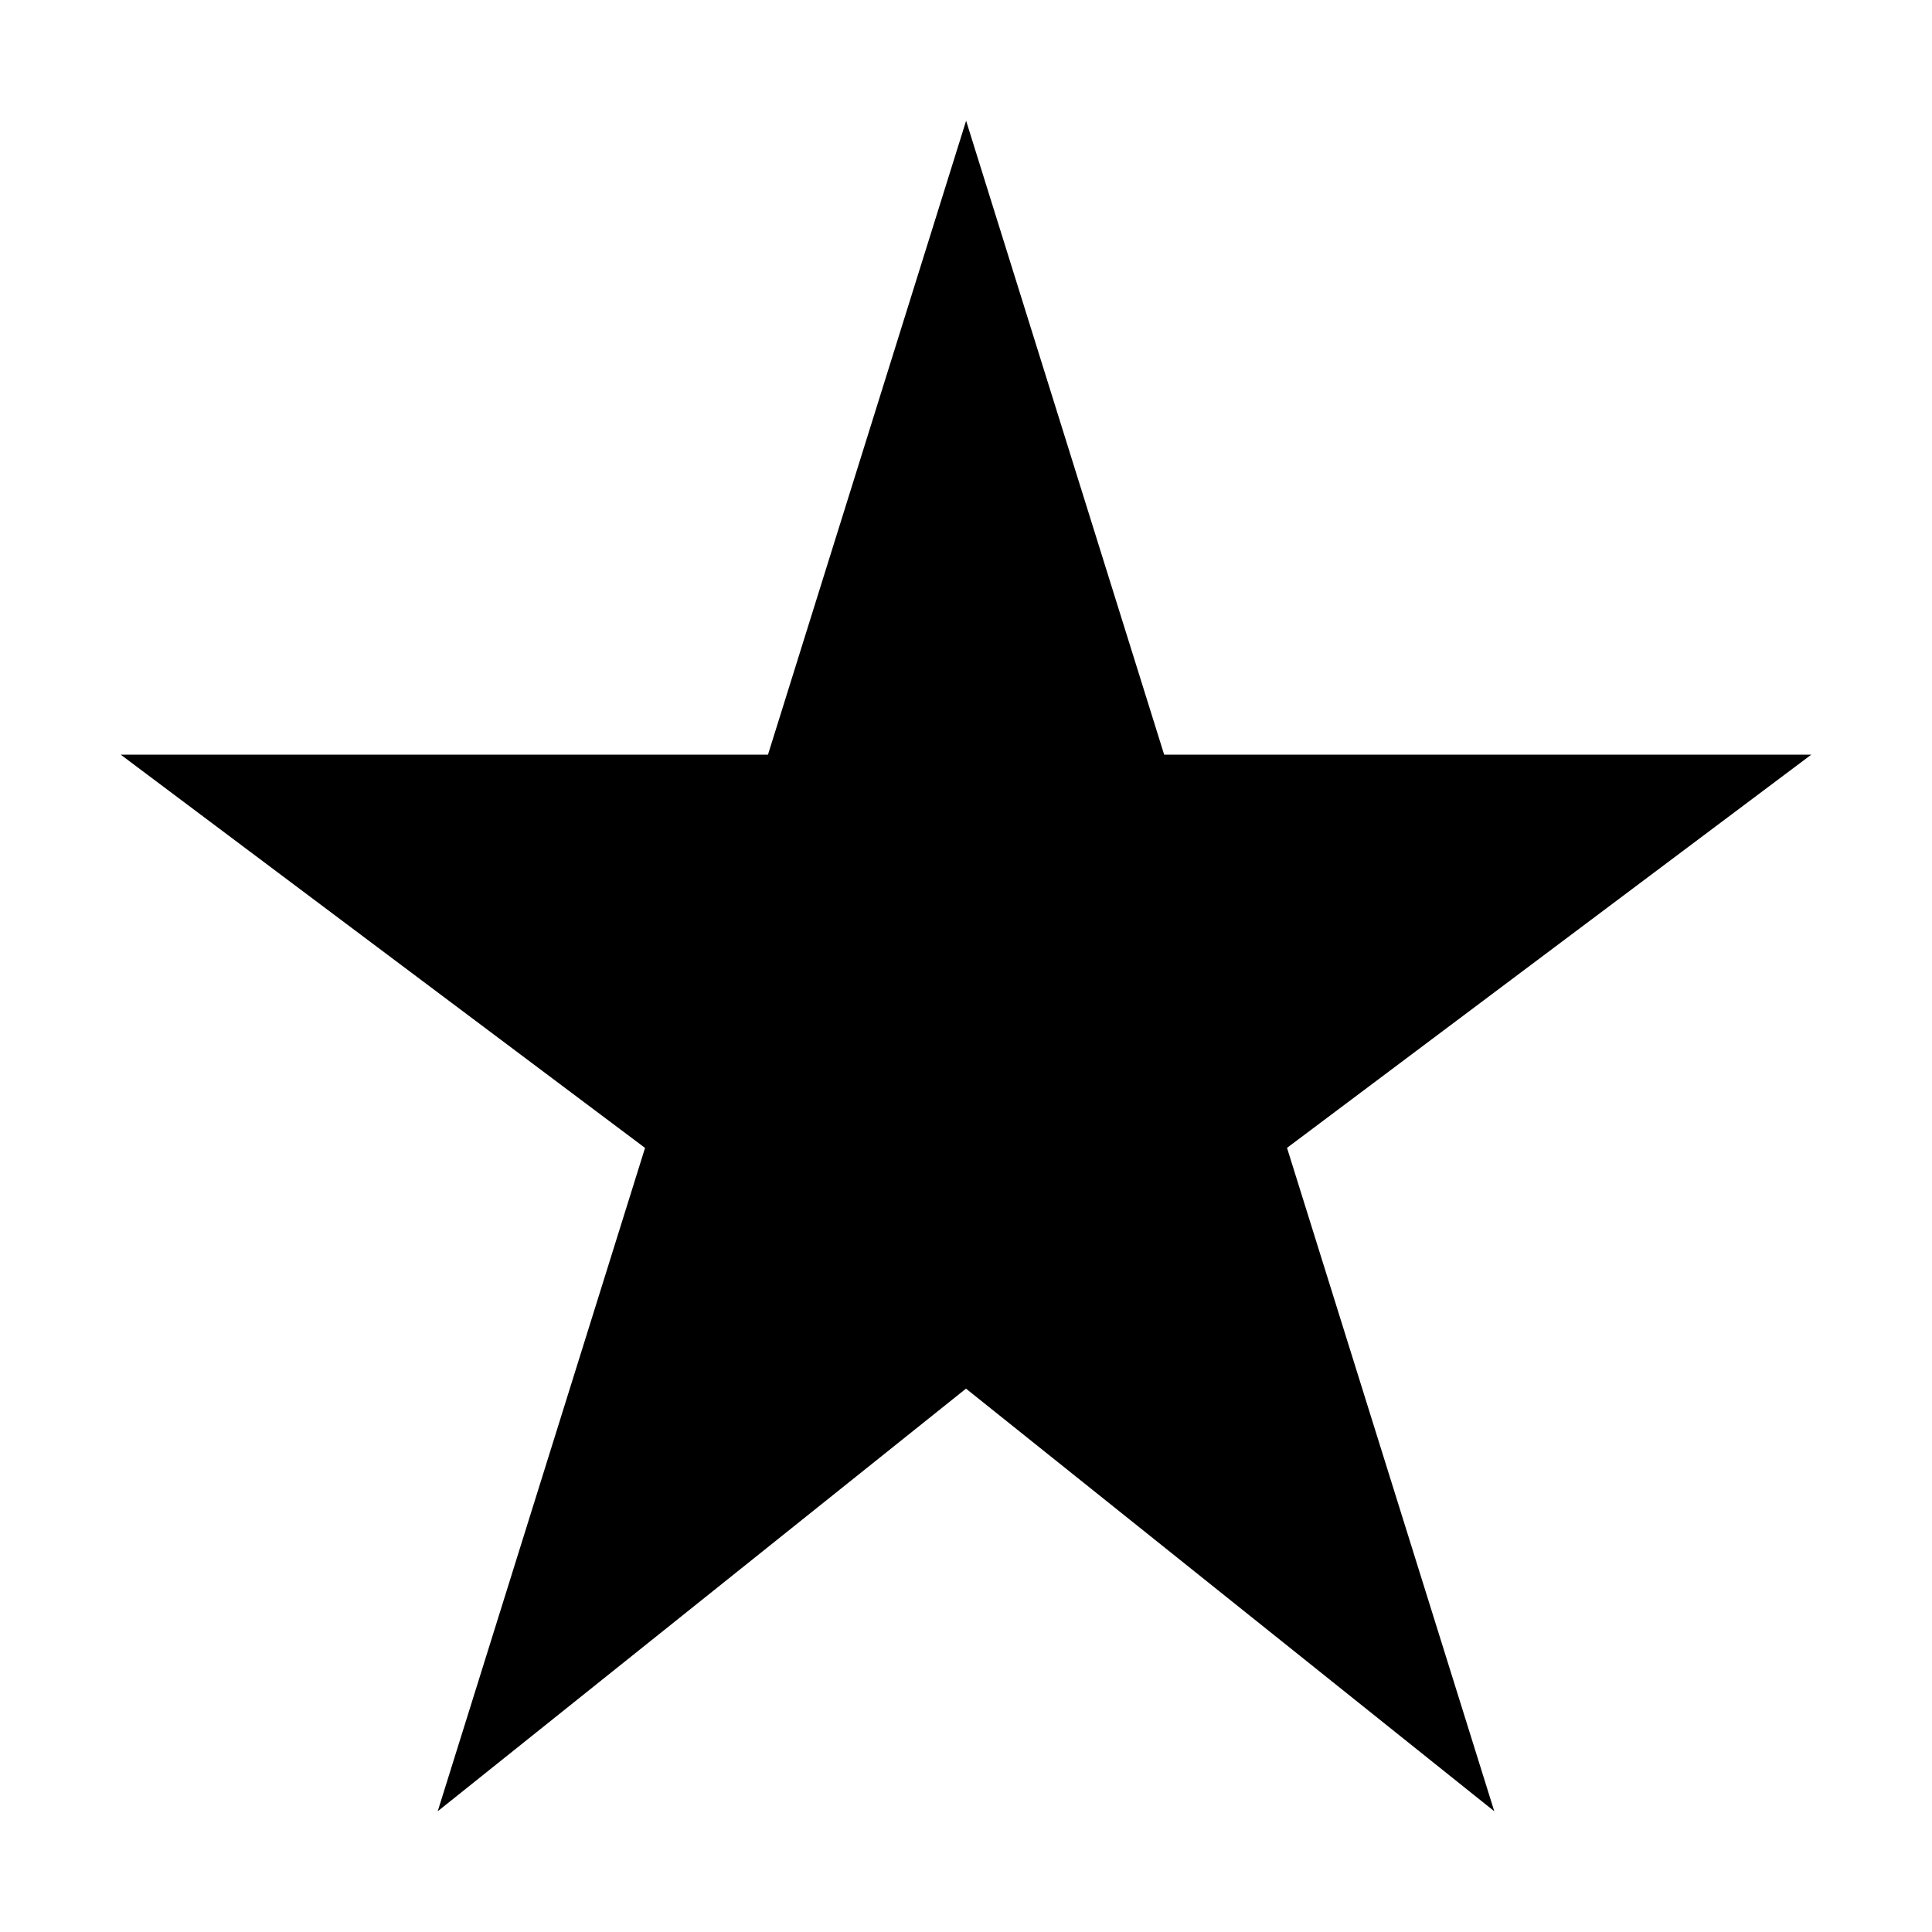
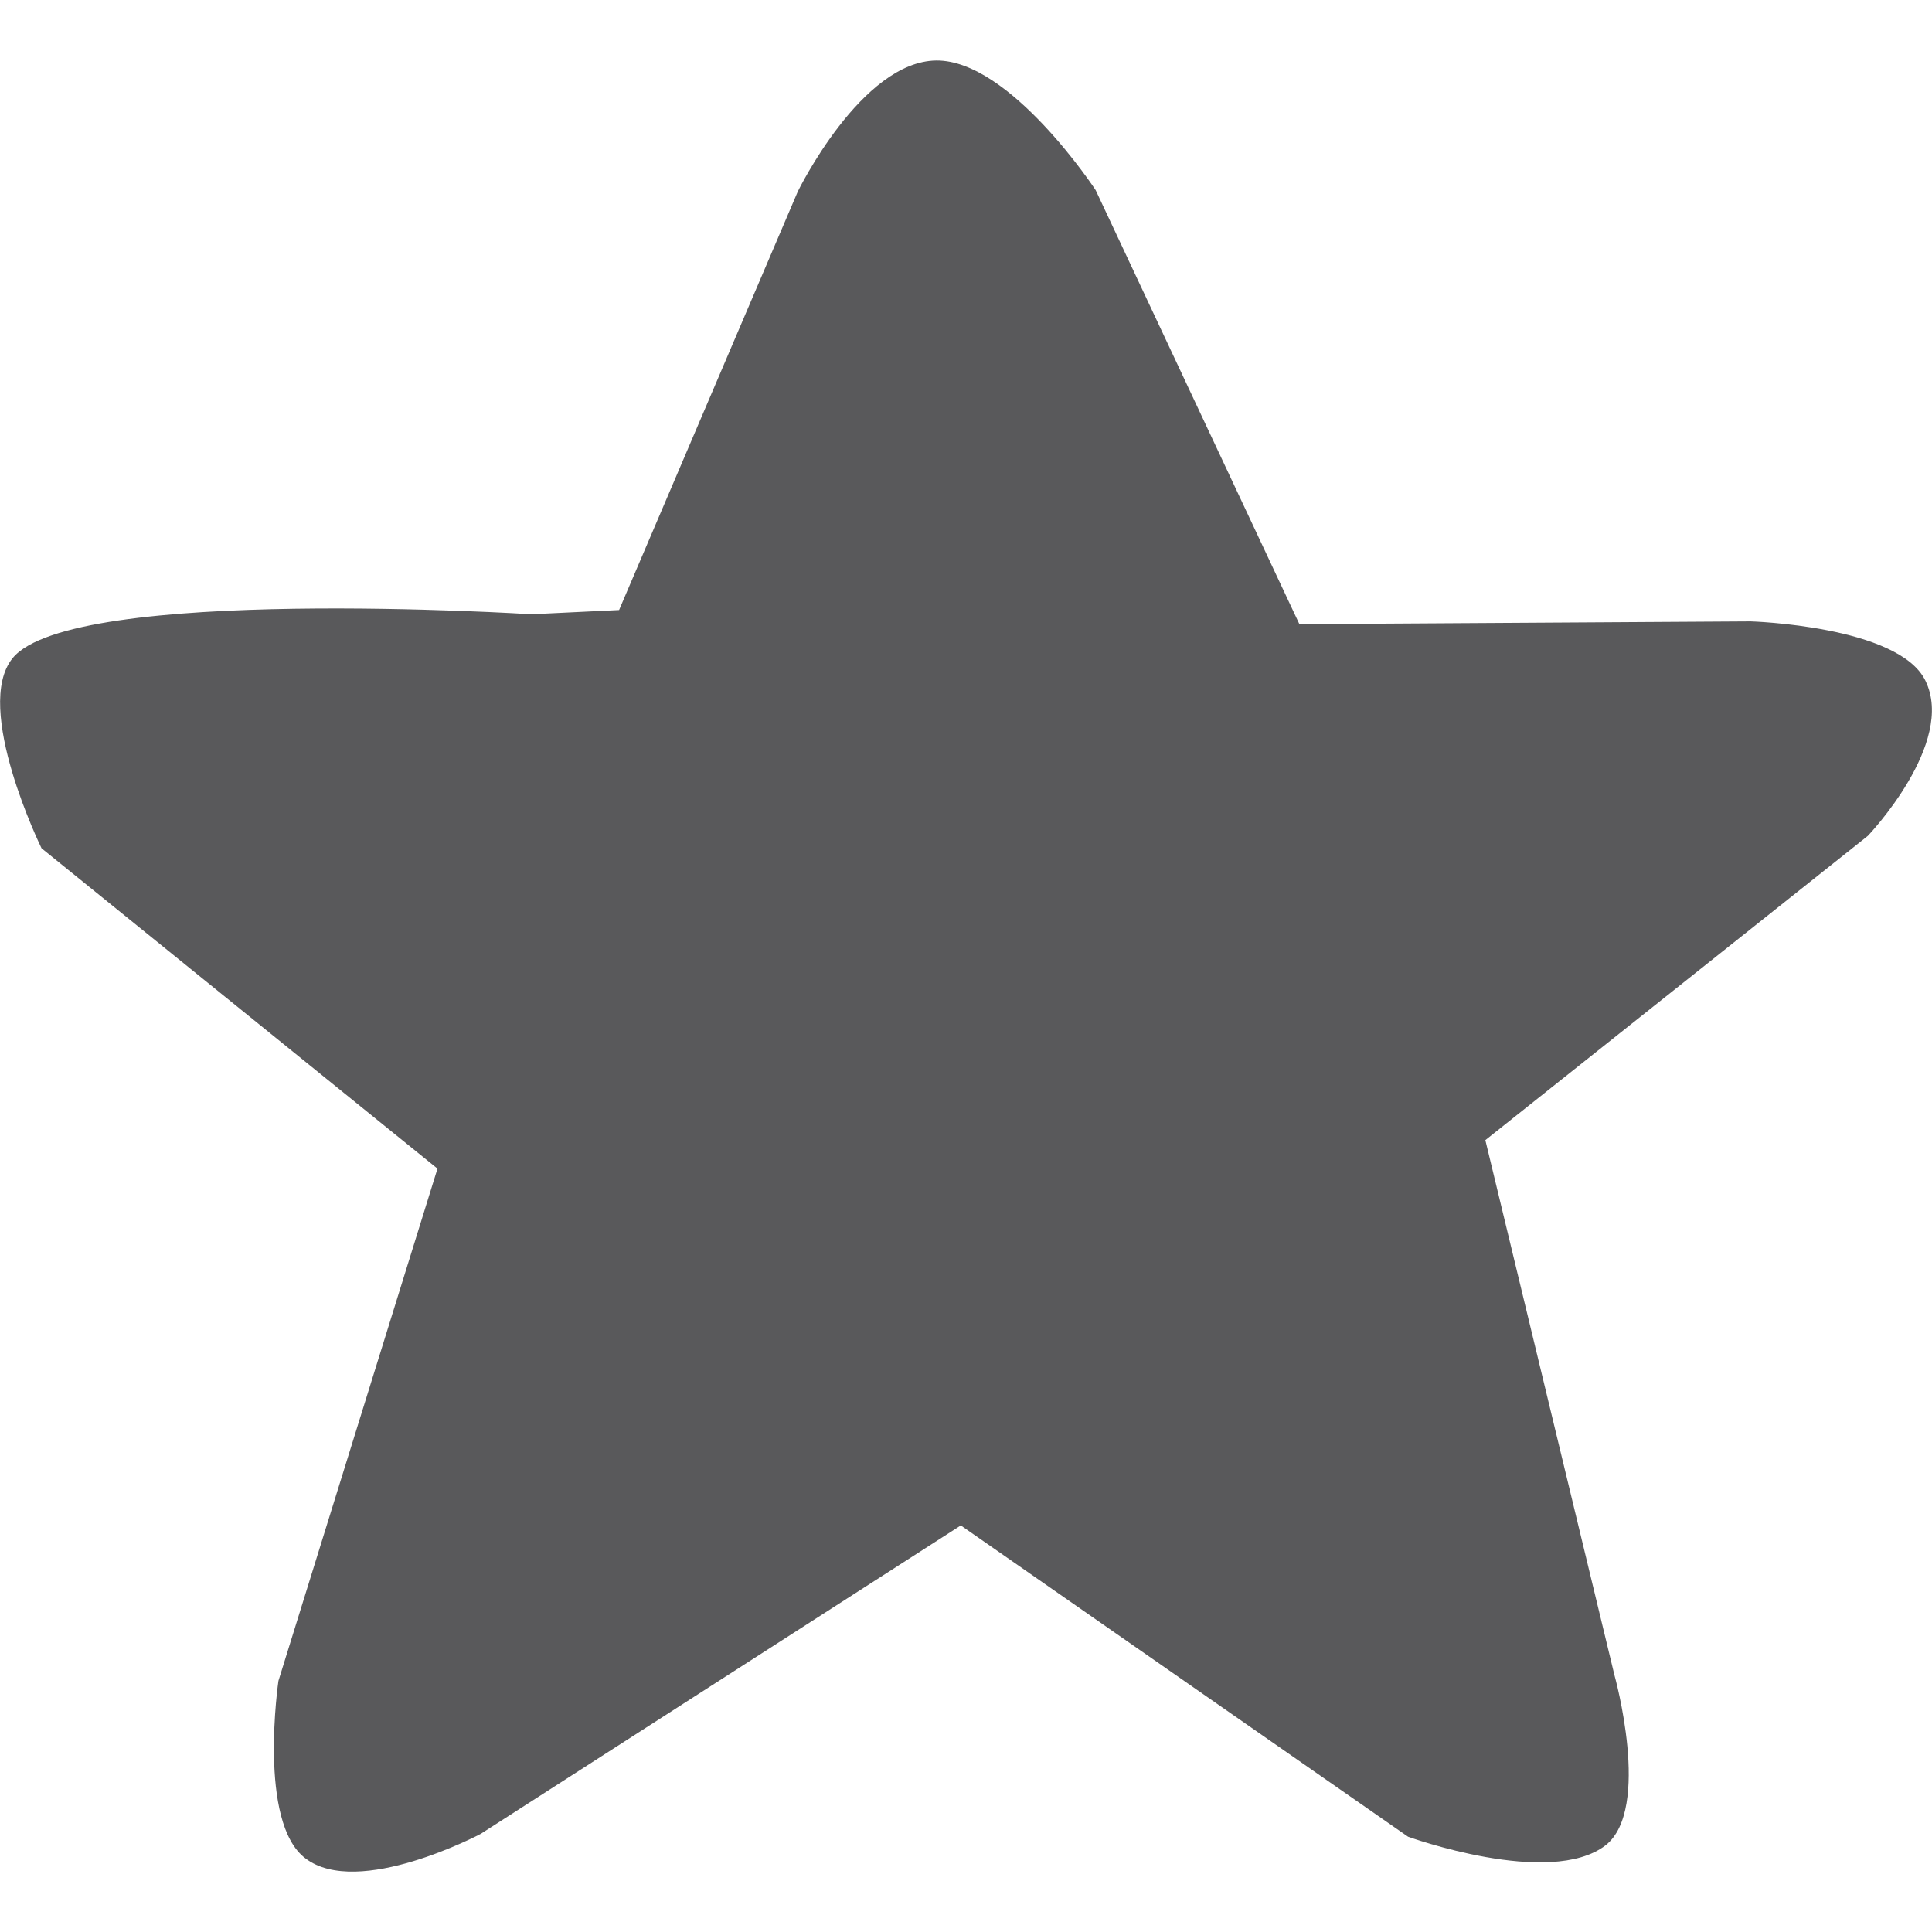
- <svg xmlns="http://www.w3.org/2000/svg" version="1.1" id="Layer_1" x="0px" y="0px" width="512px" height="512px" viewBox="0 0 512 512" enable-background="new 0 0 512 512" xml:space="preserve">
-   <polygon points="480,200 308.519,200 256.029,32 203.519,200 32,200 170.946,304.209 116,480 256,368 396,480 341.073,304.195 " />
+ <svg xmlns="http://www.w3.org/2000/svg" version="1.1" id="Layer_1" x="0px" y="0px" width="16px" height="16px" viewBox="0 0 16 16" enable-background="new 0 0 16 16" xml:space="preserve">
+   <path fill="#59595B" d="M3.623,9.678L0.344,7.025c0,0-0.571-1.166-0.24-1.574c0.492-0.607,4.297-0.364,4.297-0.364l0.726-0.035  l1.48-3.466c0,0,0.526-1.079,1.148-1.085c0.612-0.004,1.319,1.074,1.319,1.074l1.687,3.594l3.737-0.023c0,0,1.225,0.036,1.447,0.49  c0.256,0.519-0.476,1.286-0.476,1.286l-3.168,2.52l1.069,4.43c0,0,0.31,1.108-0.073,1.41c-0.462,0.355-1.636-0.071-1.636-0.071  l-3.704-2.578L3.98,15.188c0,0-1.013,0.537-1.451,0.202c-0.396-0.298-0.223-1.47-0.223-1.47L3.623,9.678z" />
</svg>
